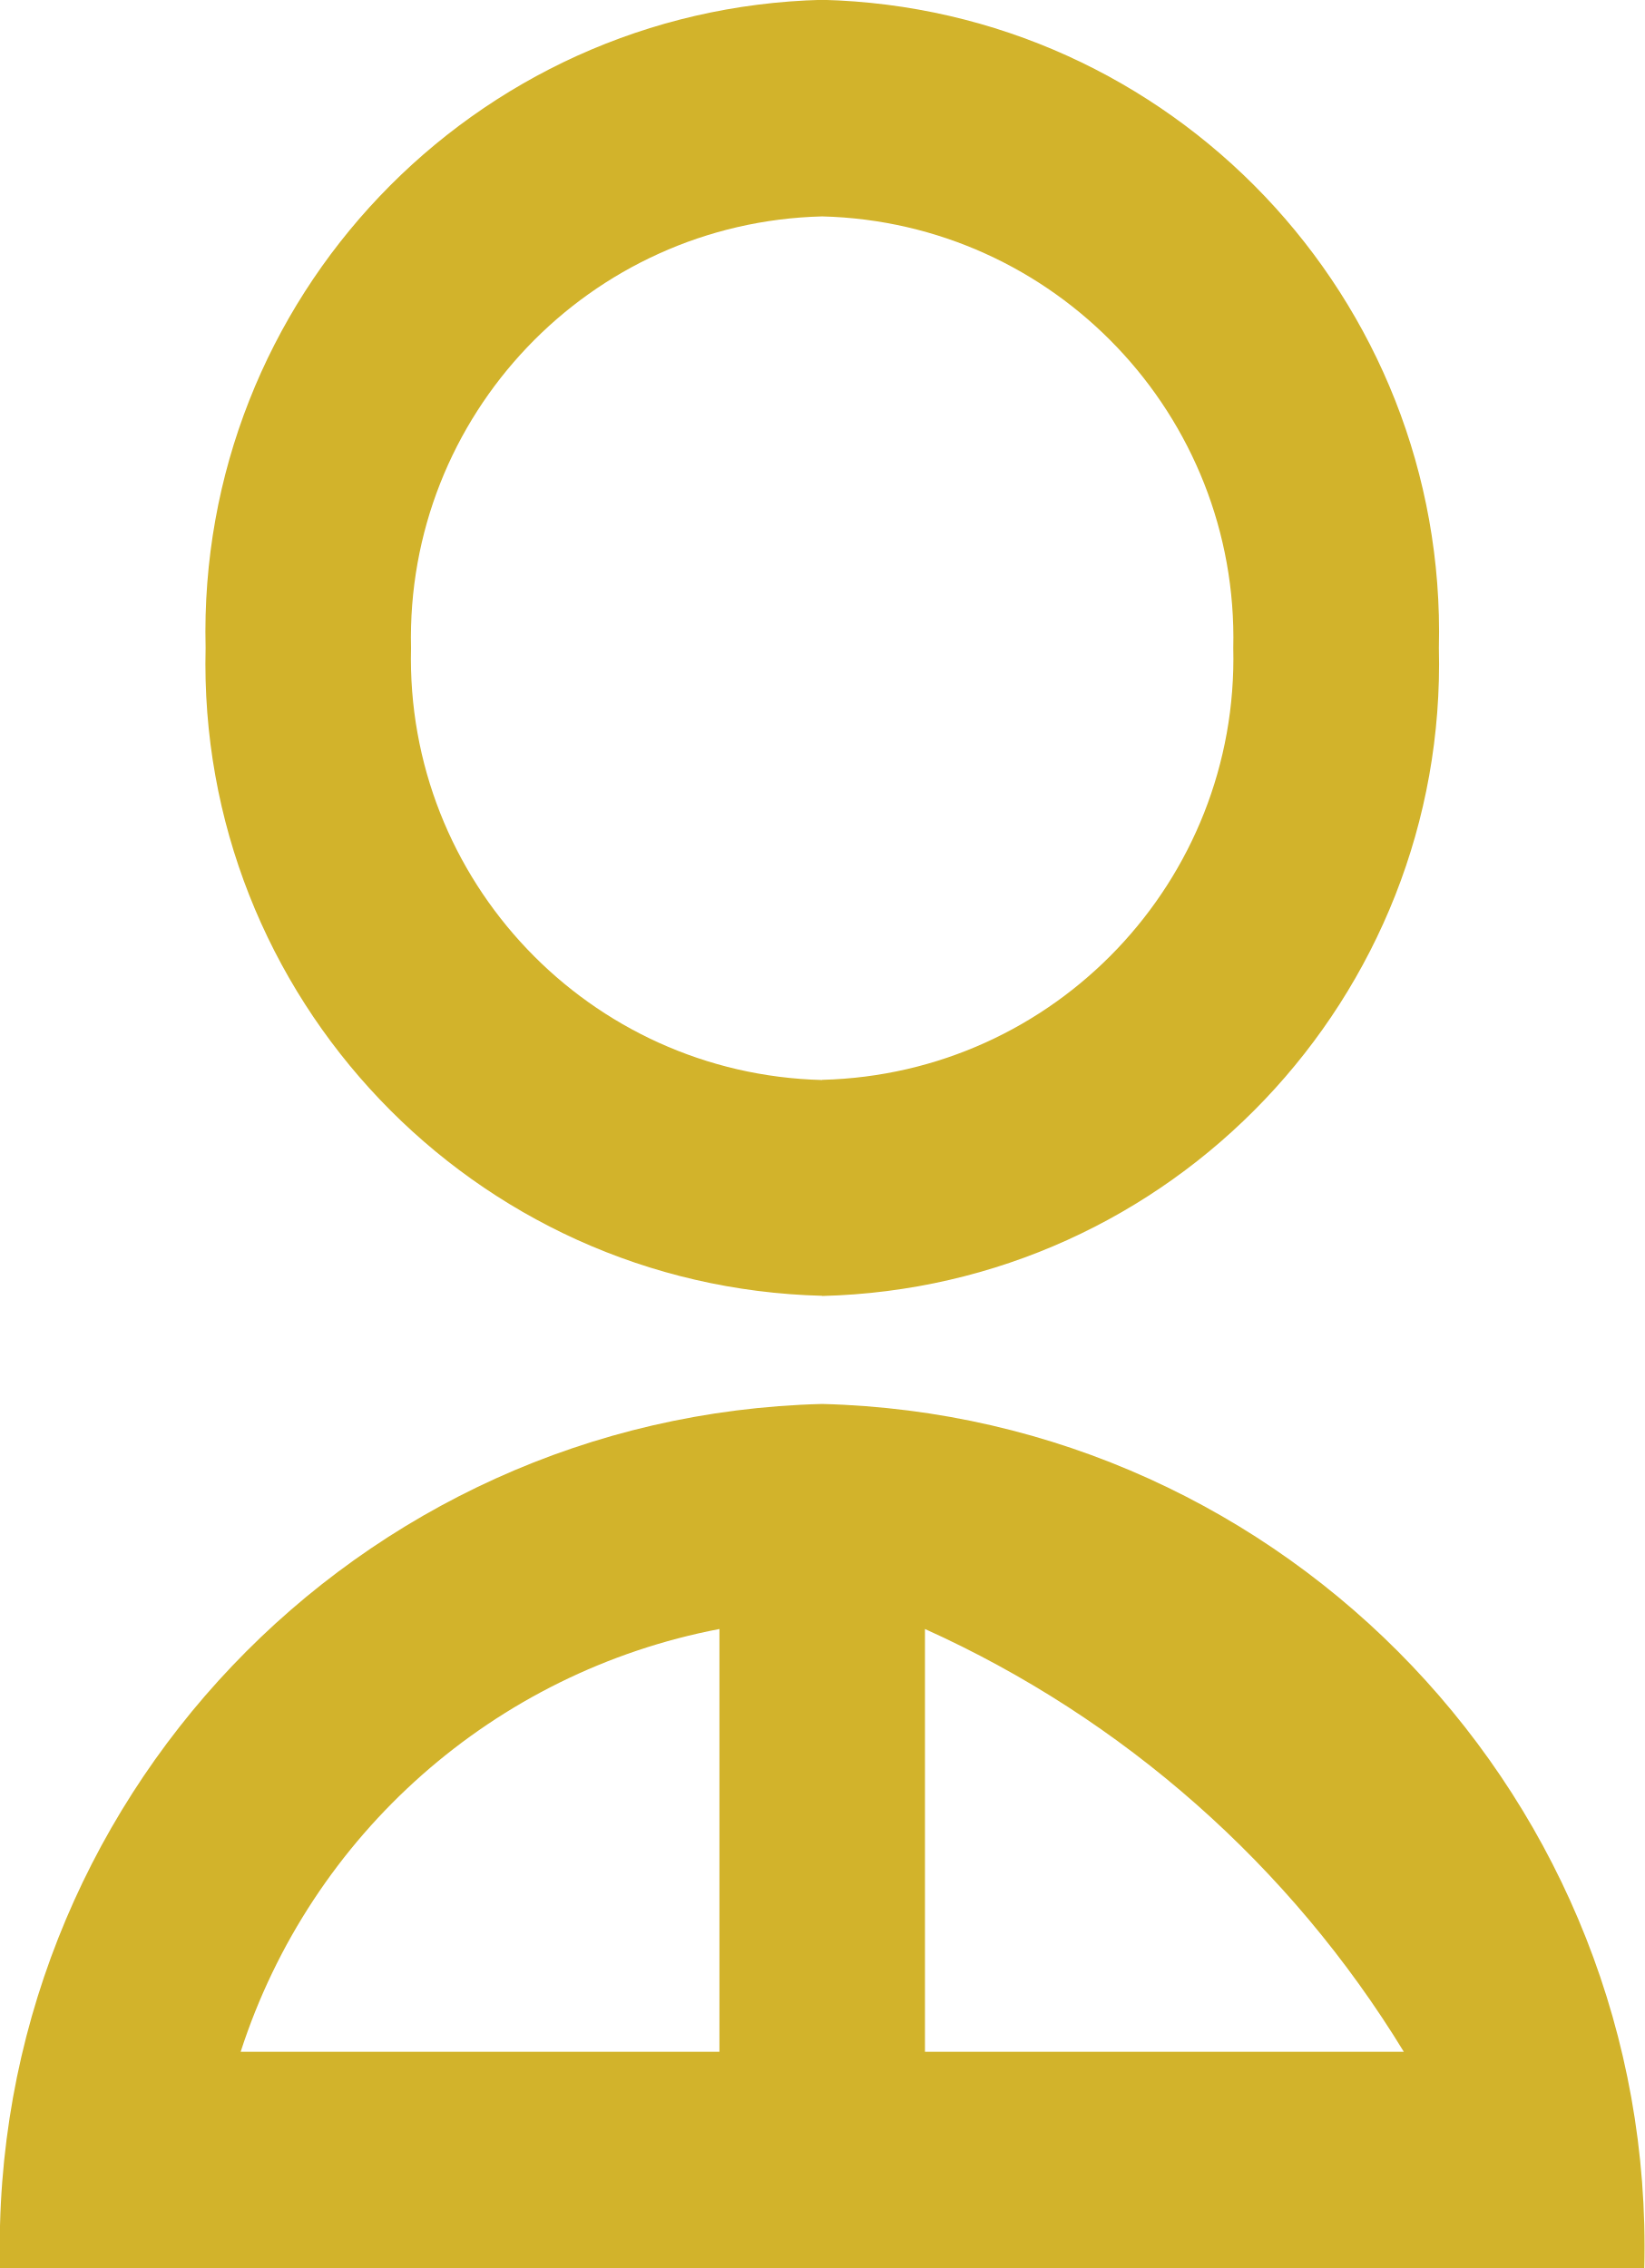
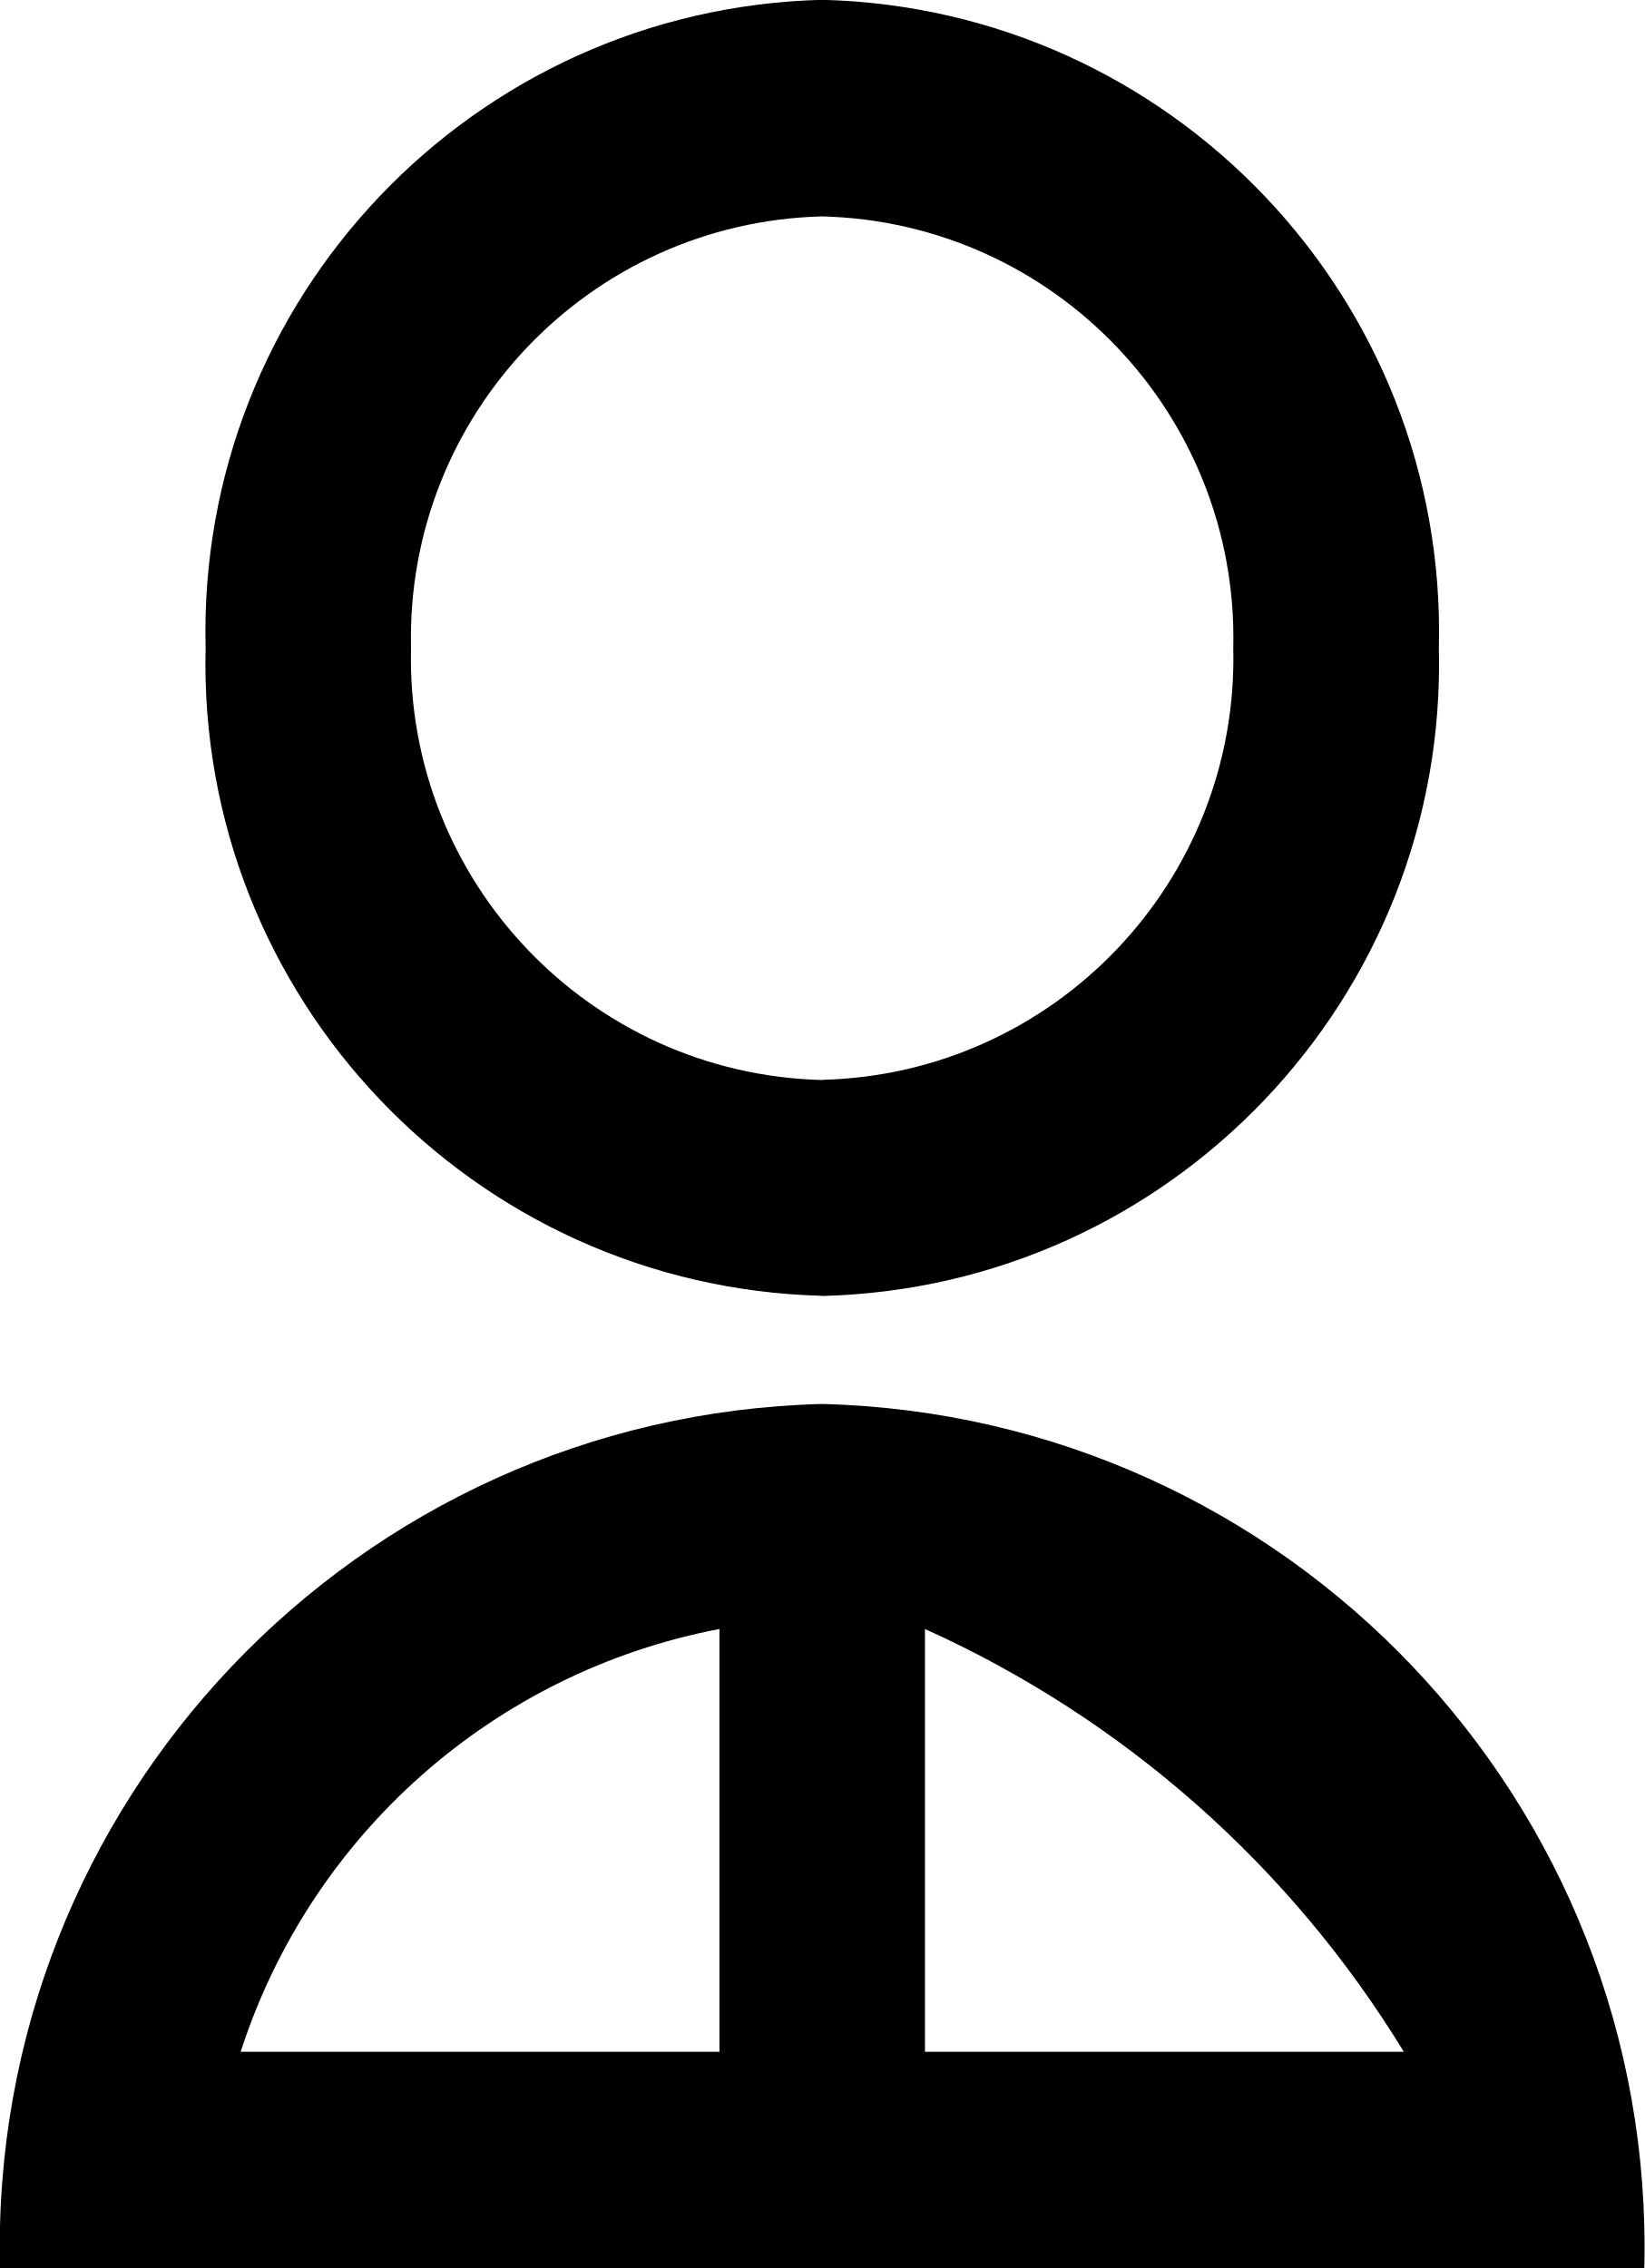
<svg xmlns="http://www.w3.org/2000/svg" width="18.667" height="25.75">
-   <path data-name="Path 24" d="M0 25.75a9.58 9.58 0 0 1 9.333-9.81 9.58 9.58 0 0 1 9.333 9.81zm10.5-7.255v4.8h5.436a12.288 12.288 0 0 0-5.436-4.8zm-2.333 4.8v-4.8a7.115 7.115 0 0 0-5.435 4.8zm1.167-8.583a7.183 7.183 0 0 1-7-7.357 7.183 7.183 0 0 1 7-7.357 7.183 7.183 0 0 1 7 7.357 7.183 7.183 0 0 1-7.001 7.359zm0-2.452A4.789 4.789 0 0 0 14 7.357a4.789 4.789 0 0 0-4.667-4.9 4.789 4.789 0 0 0-4.667 4.9 4.789 4.789 0 0 0 4.667 4.905z" fill="#D2B32B" />
+   <path data-name="Path 24" d="M0 25.75a9.58 9.58 0 0 1 9.333-9.81 9.58 9.58 0 0 1 9.333 9.81zm10.5-7.255v4.8h5.436a12.288 12.288 0 0 0-5.436-4.8zm-2.333 4.8v-4.8a7.115 7.115 0 0 0-5.435 4.8zm1.167-8.583a7.183 7.183 0 0 1-7-7.357 7.183 7.183 0 0 1 7-7.357 7.183 7.183 0 0 1 7 7.357 7.183 7.183 0 0 1-7.001 7.359zm0-2.452A4.789 4.789 0 0 0 14 7.357a4.789 4.789 0 0 0-4.667-4.9 4.789 4.789 0 0 0-4.667 4.9 4.789 4.789 0 0 0 4.667 4.905z" fill="#000" />
</svg>
